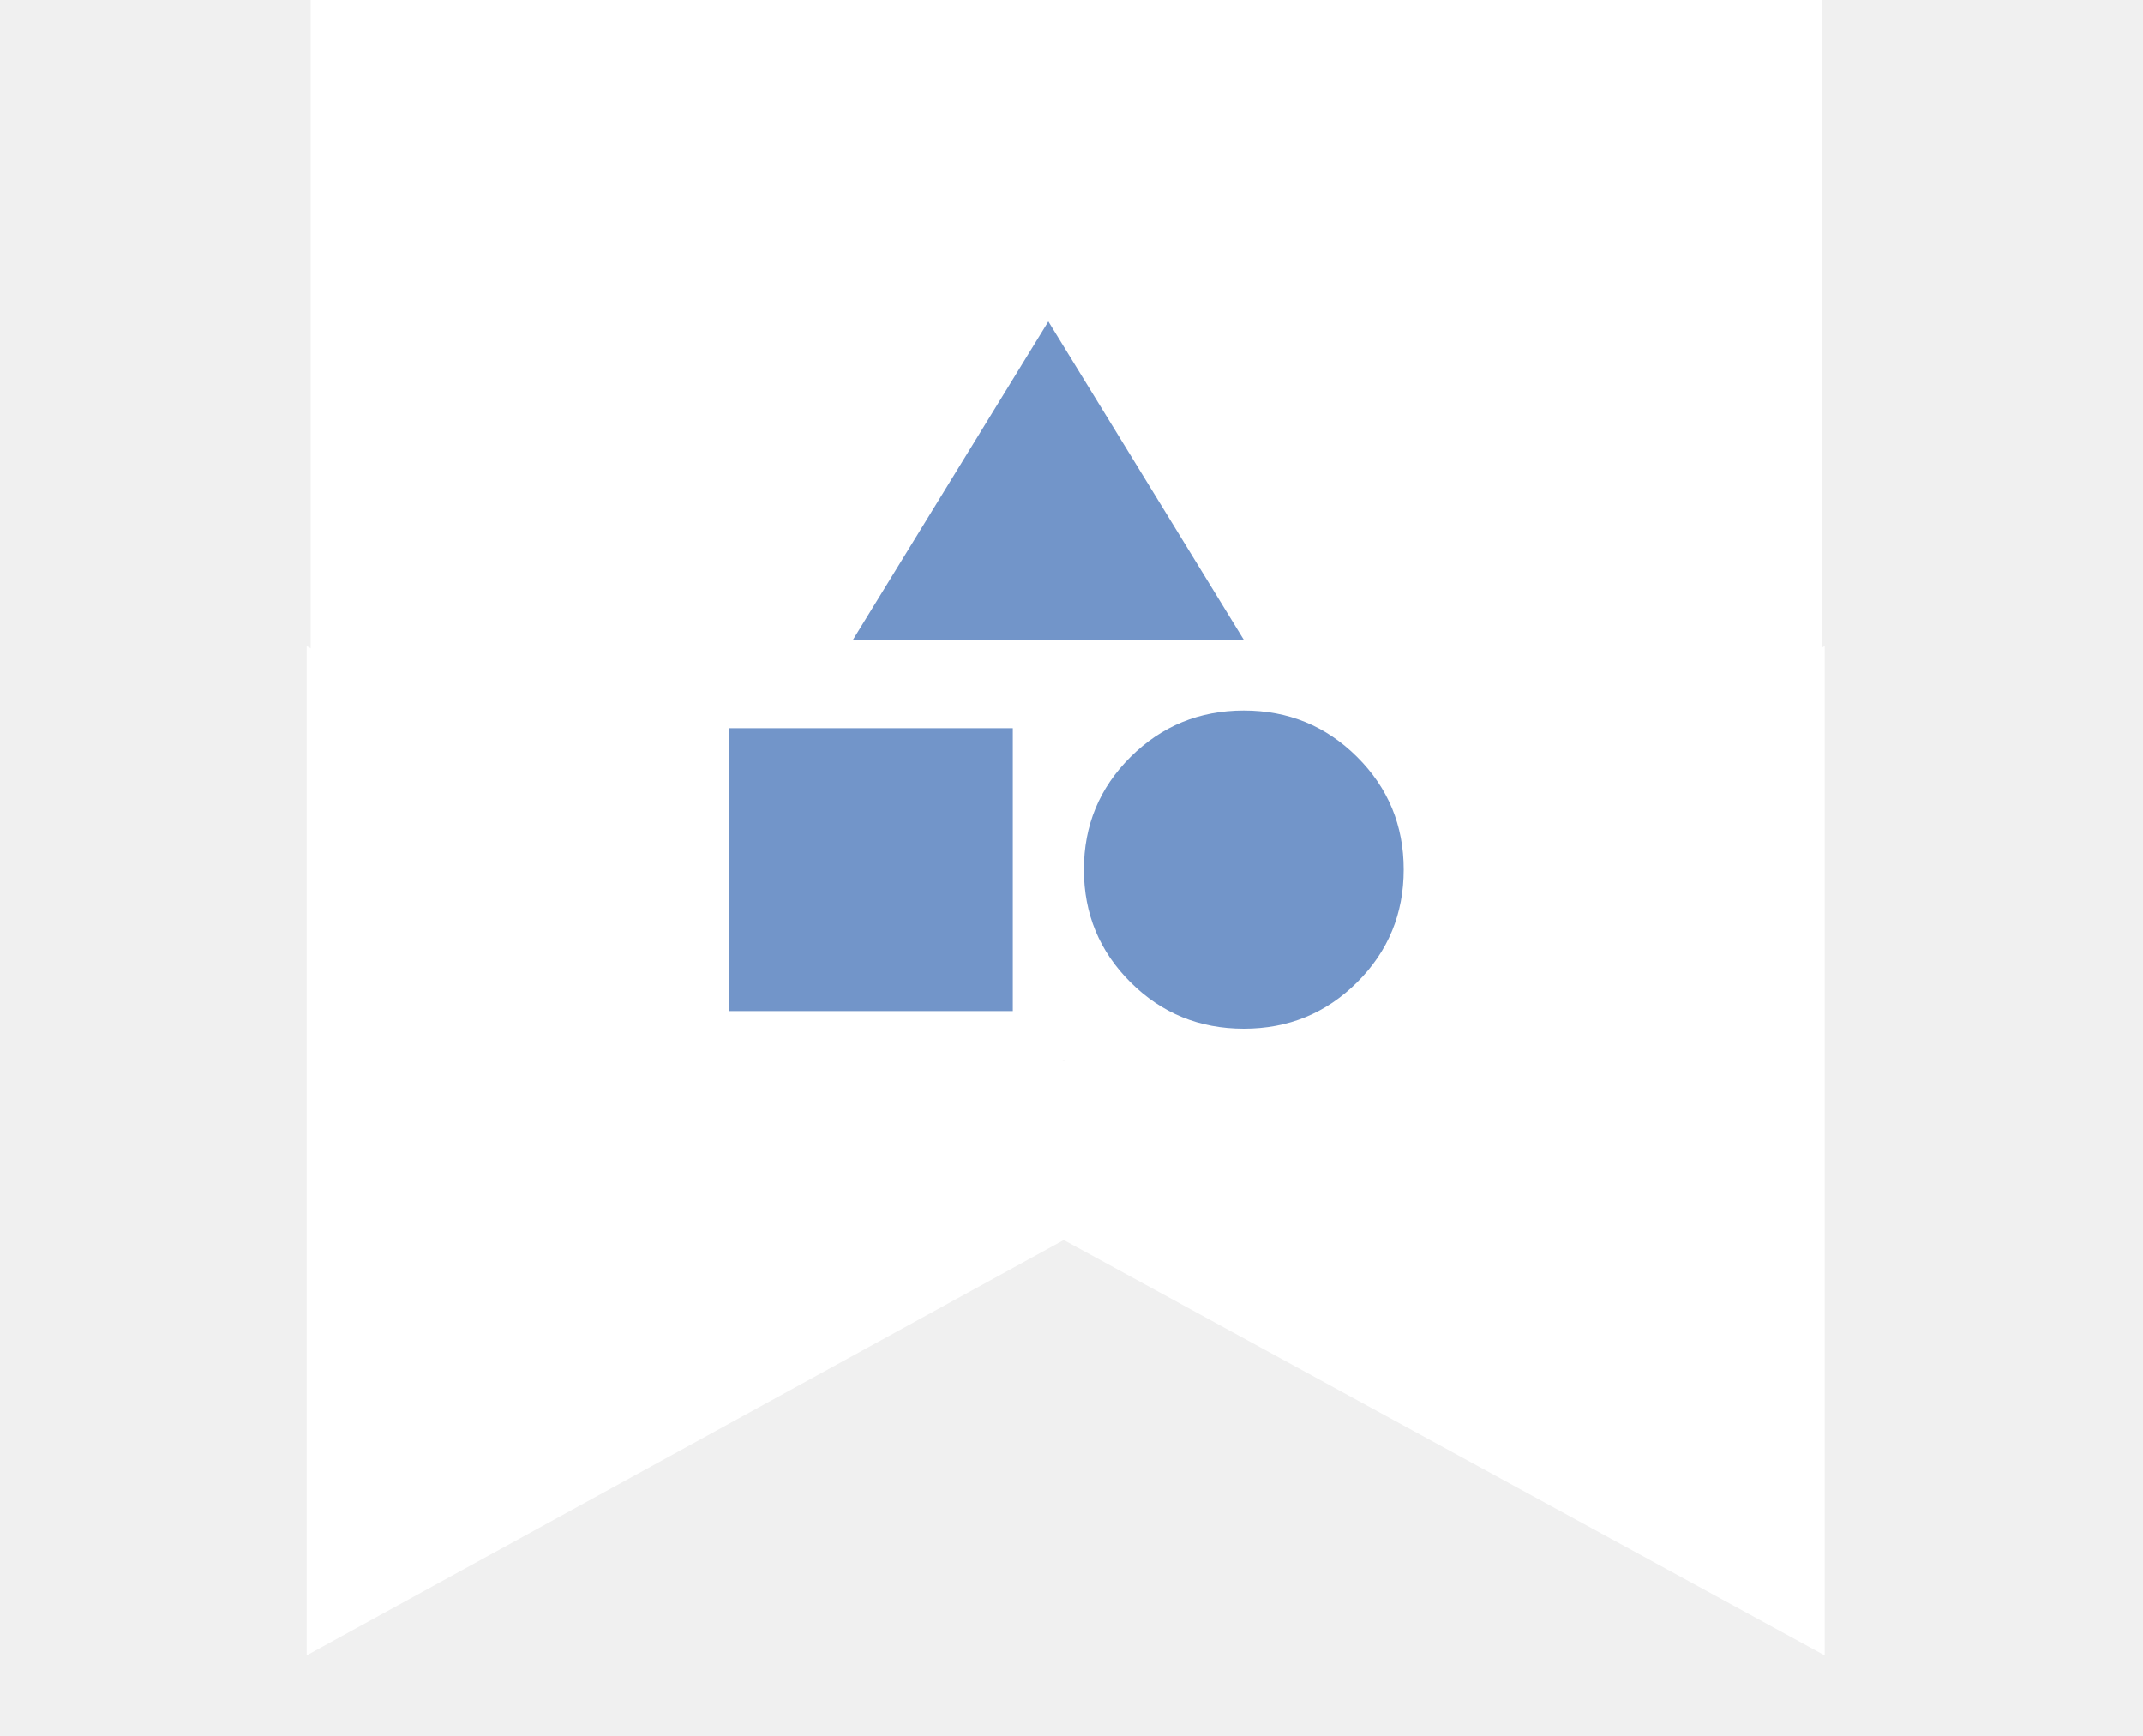
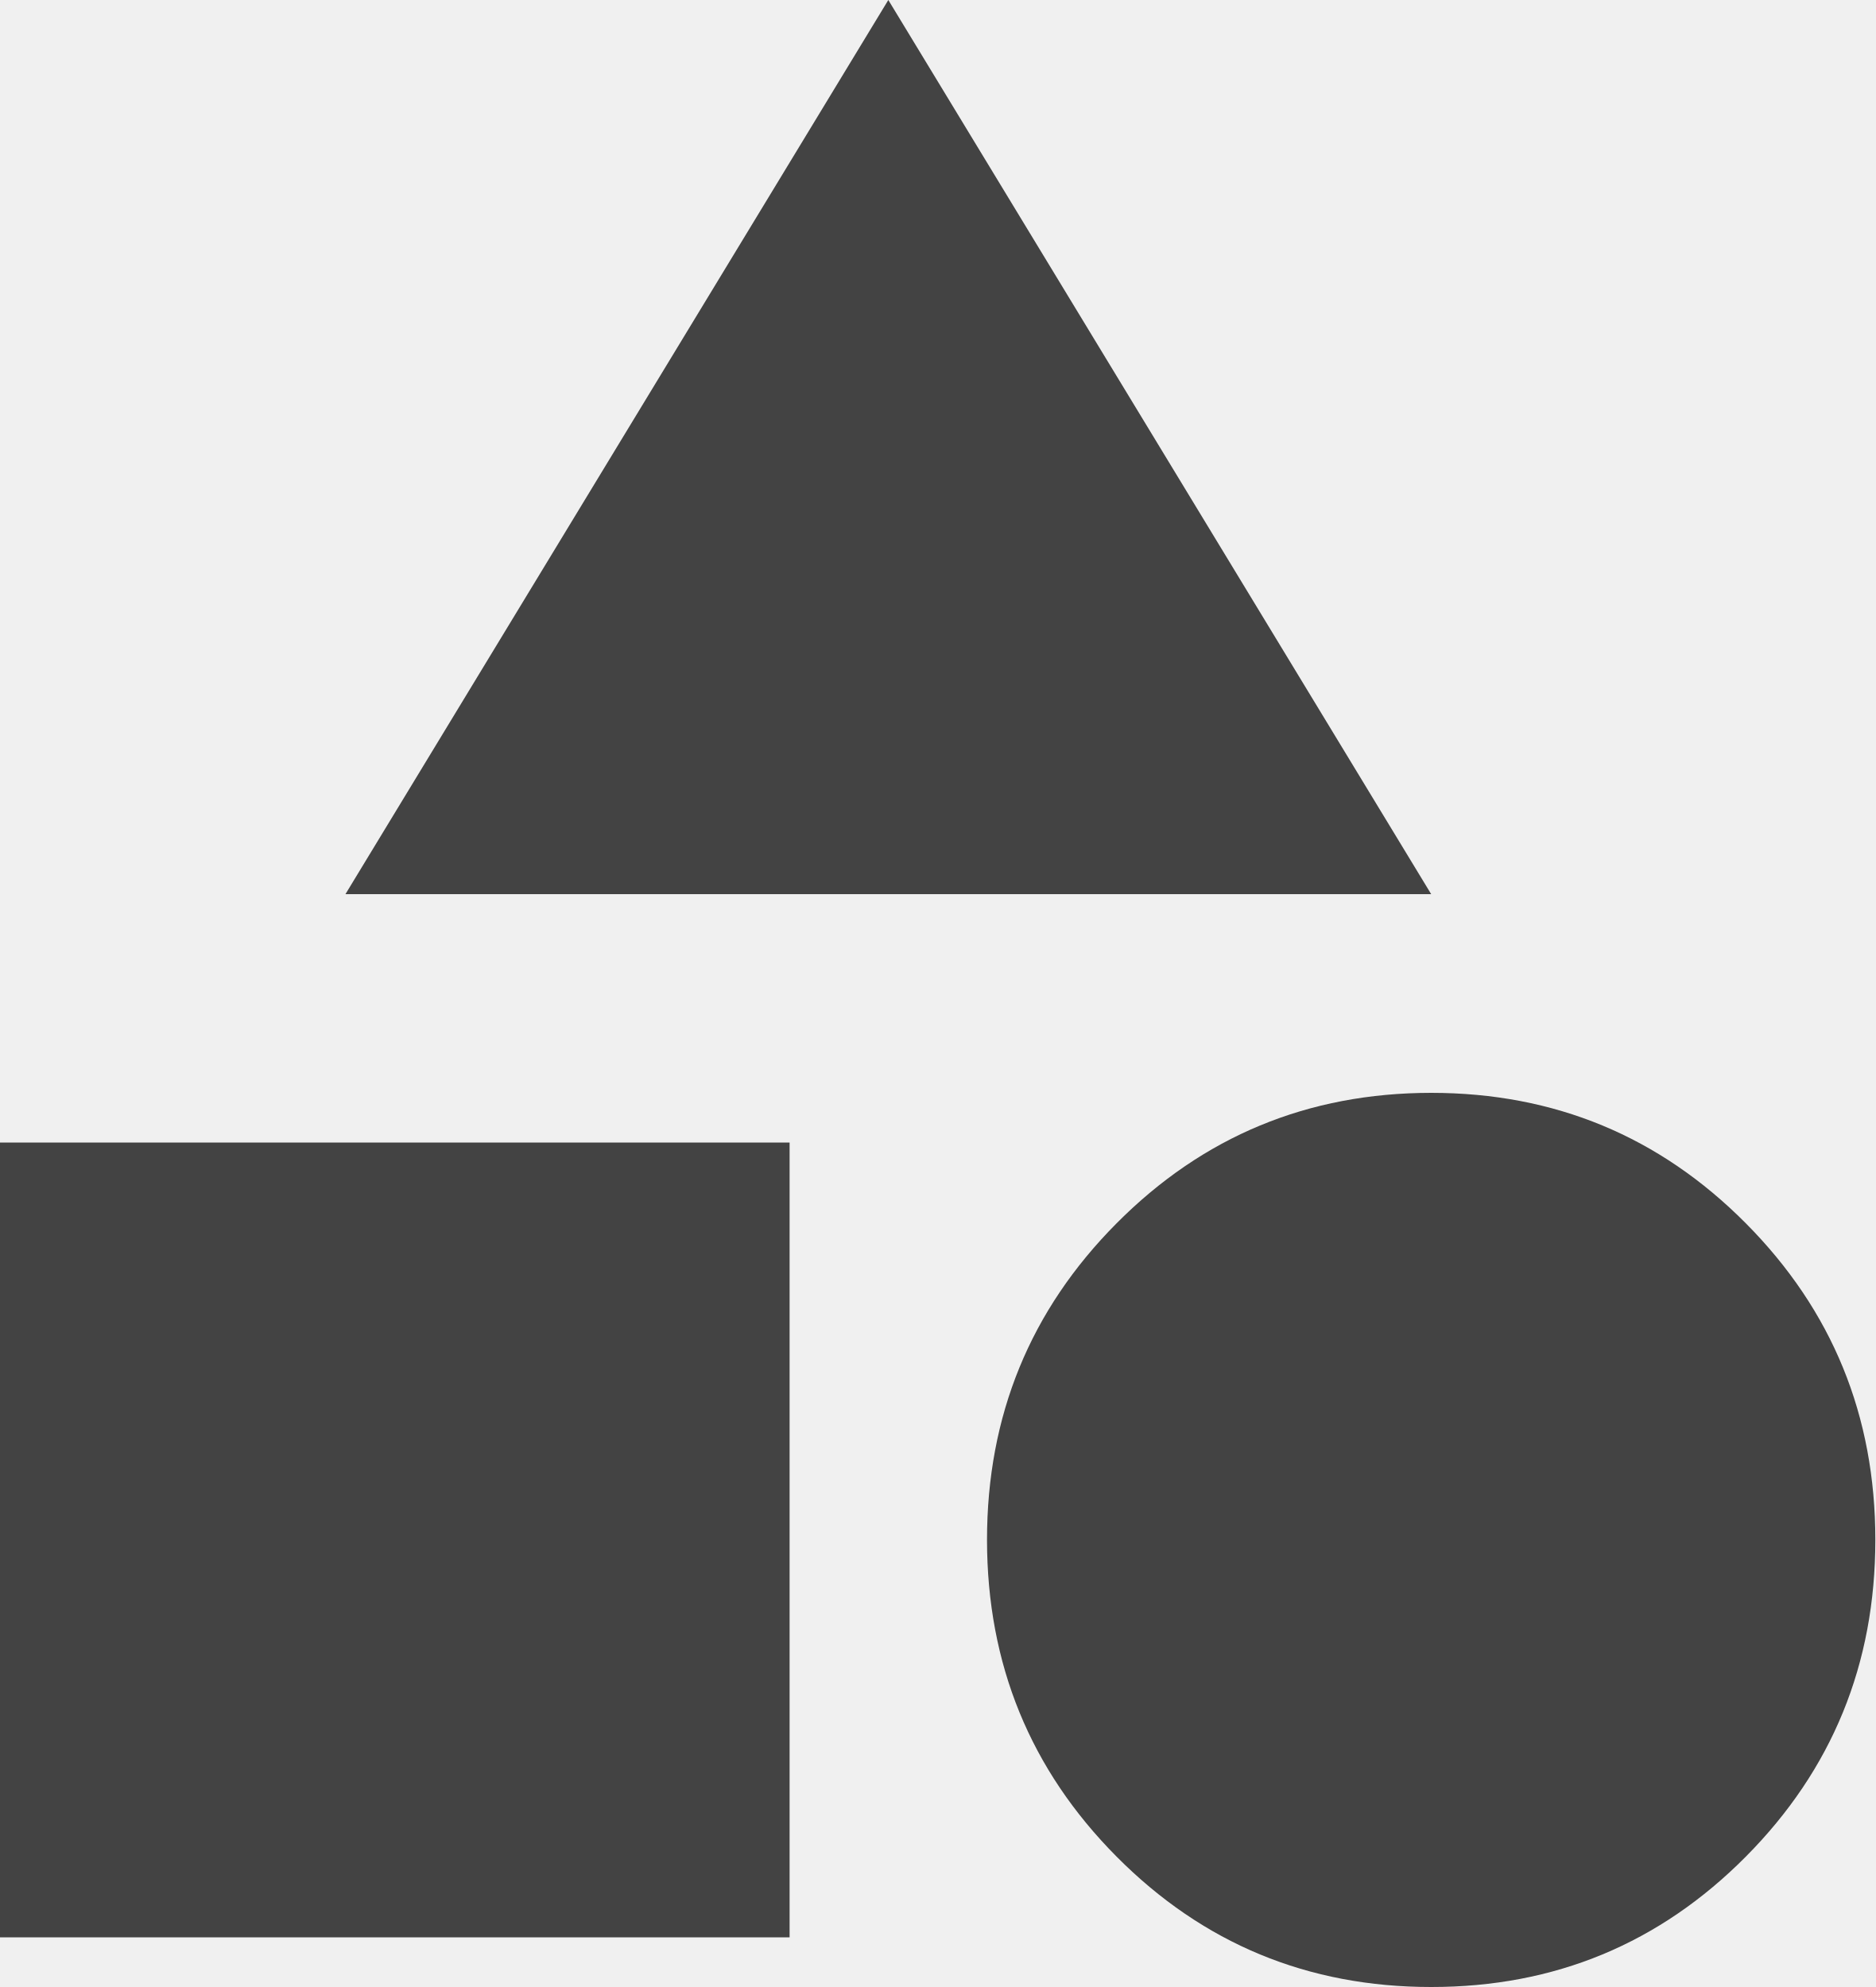
- <svg xmlns="http://www.w3.org/2000/svg" width="200" height="162" viewBox="0 0 200 162" fill="none">
-   <path d="M84 107.38L170.292 154.474V60.285L84 107.38Z" fill="white" />
-   <path d="M29 0H170V99H29V0Z" fill="white" />
-   <path d="M114.484 107.38L28.622 60.286V154.474L114.484 107.38Z" fill="white" />
-   <path d="M79.605 59.7L97.842 30L116.079 59.7H79.605ZM116.079 96C111.934 96 108.412 94.557 105.512 91.67C102.611 88.784 101.16 85.277 101.158 81.15C101.158 77.025 102.609 73.519 105.512 70.633C108.414 67.746 111.936 66.302 116.079 66.3C120.224 66.3 123.747 67.744 126.65 70.633C129.552 73.522 131.002 77.027 131 81.15C131 85.275 129.55 88.782 126.65 91.67C123.749 94.559 120.226 96.002 116.079 96ZM68 94.35V67.95H94.526V94.35H68Z" fill="#7295C9" />
+ <svg xmlns="http://www.w3.org/2000/svg" width="67" height="71" viewBox="0 0 67 71" fill="none">
+   <path d="M12.342 31.95L31.737 0L51.132 31.95H12.342ZM51.132 71C46.724 71 42.978 69.448 39.893 66.342C36.809 63.237 35.266 59.465 35.263 55.025C35.263 50.587 36.806 46.816 39.893 43.711C42.98 40.606 46.726 39.052 51.132 39.05C55.539 39.05 59.287 40.604 62.373 43.711C65.46 46.819 67.002 50.59 67 55.025C67 59.462 65.458 63.235 62.373 66.342C59.289 69.45 55.542 71.002 51.132 71ZM0 69.225V40.825H28.21V69.225H0Z" fill="black" fill-opacity="0.72" />
</svg>
